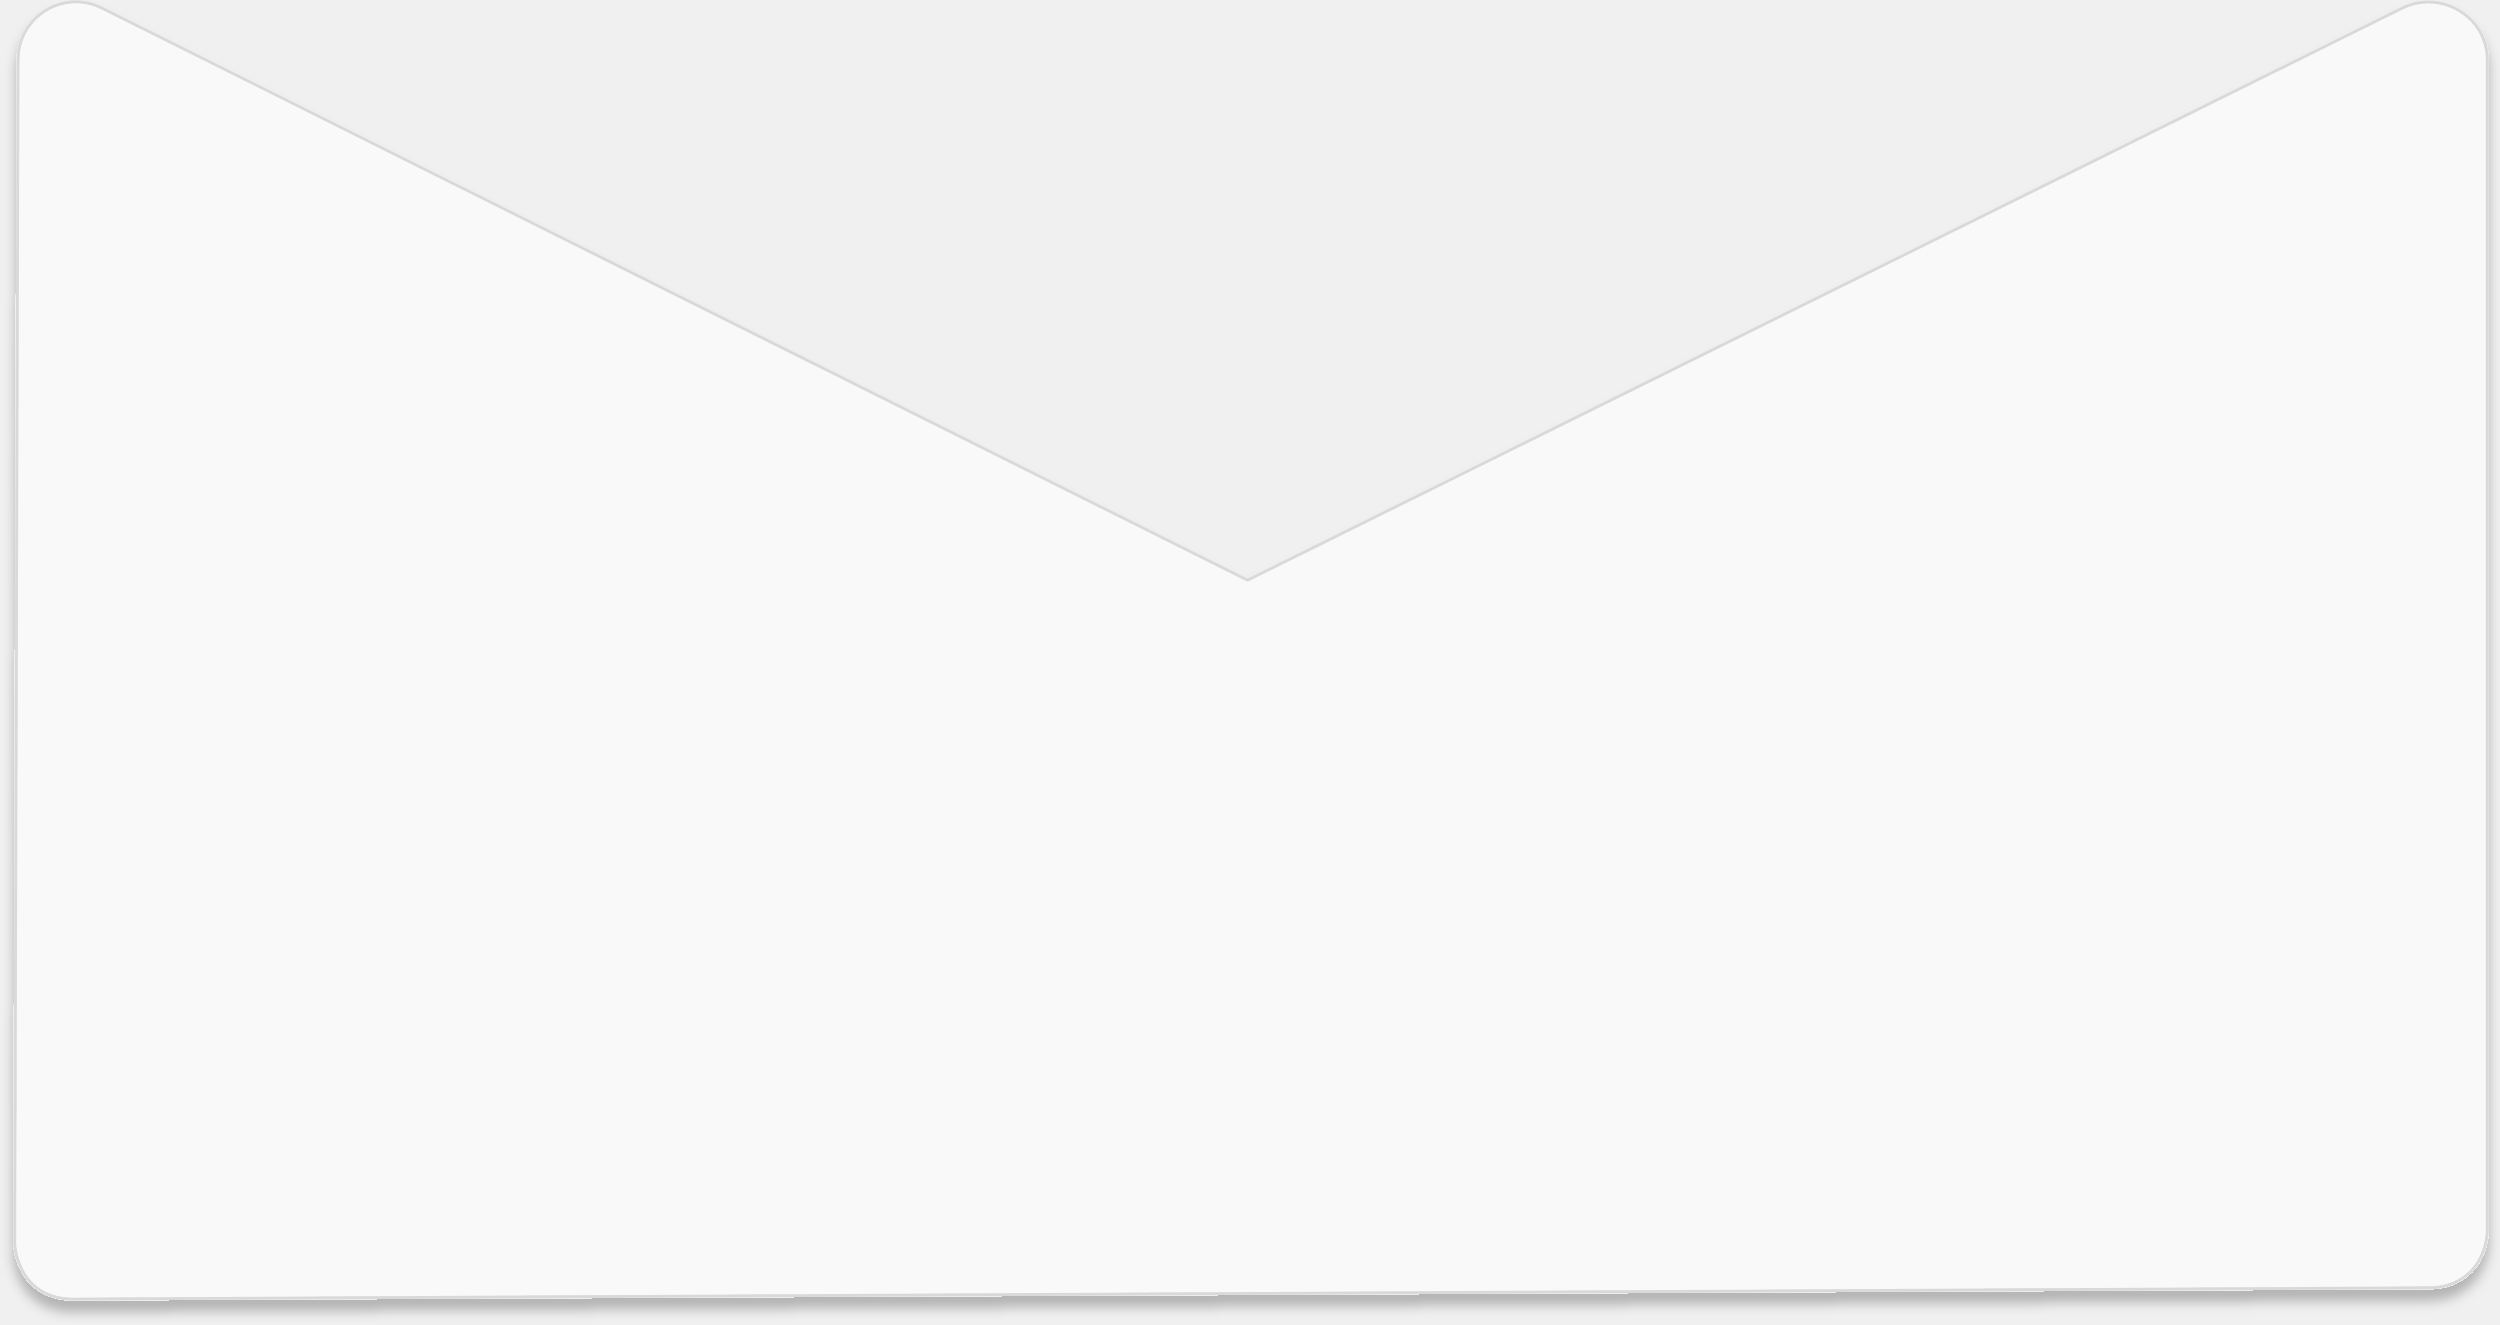
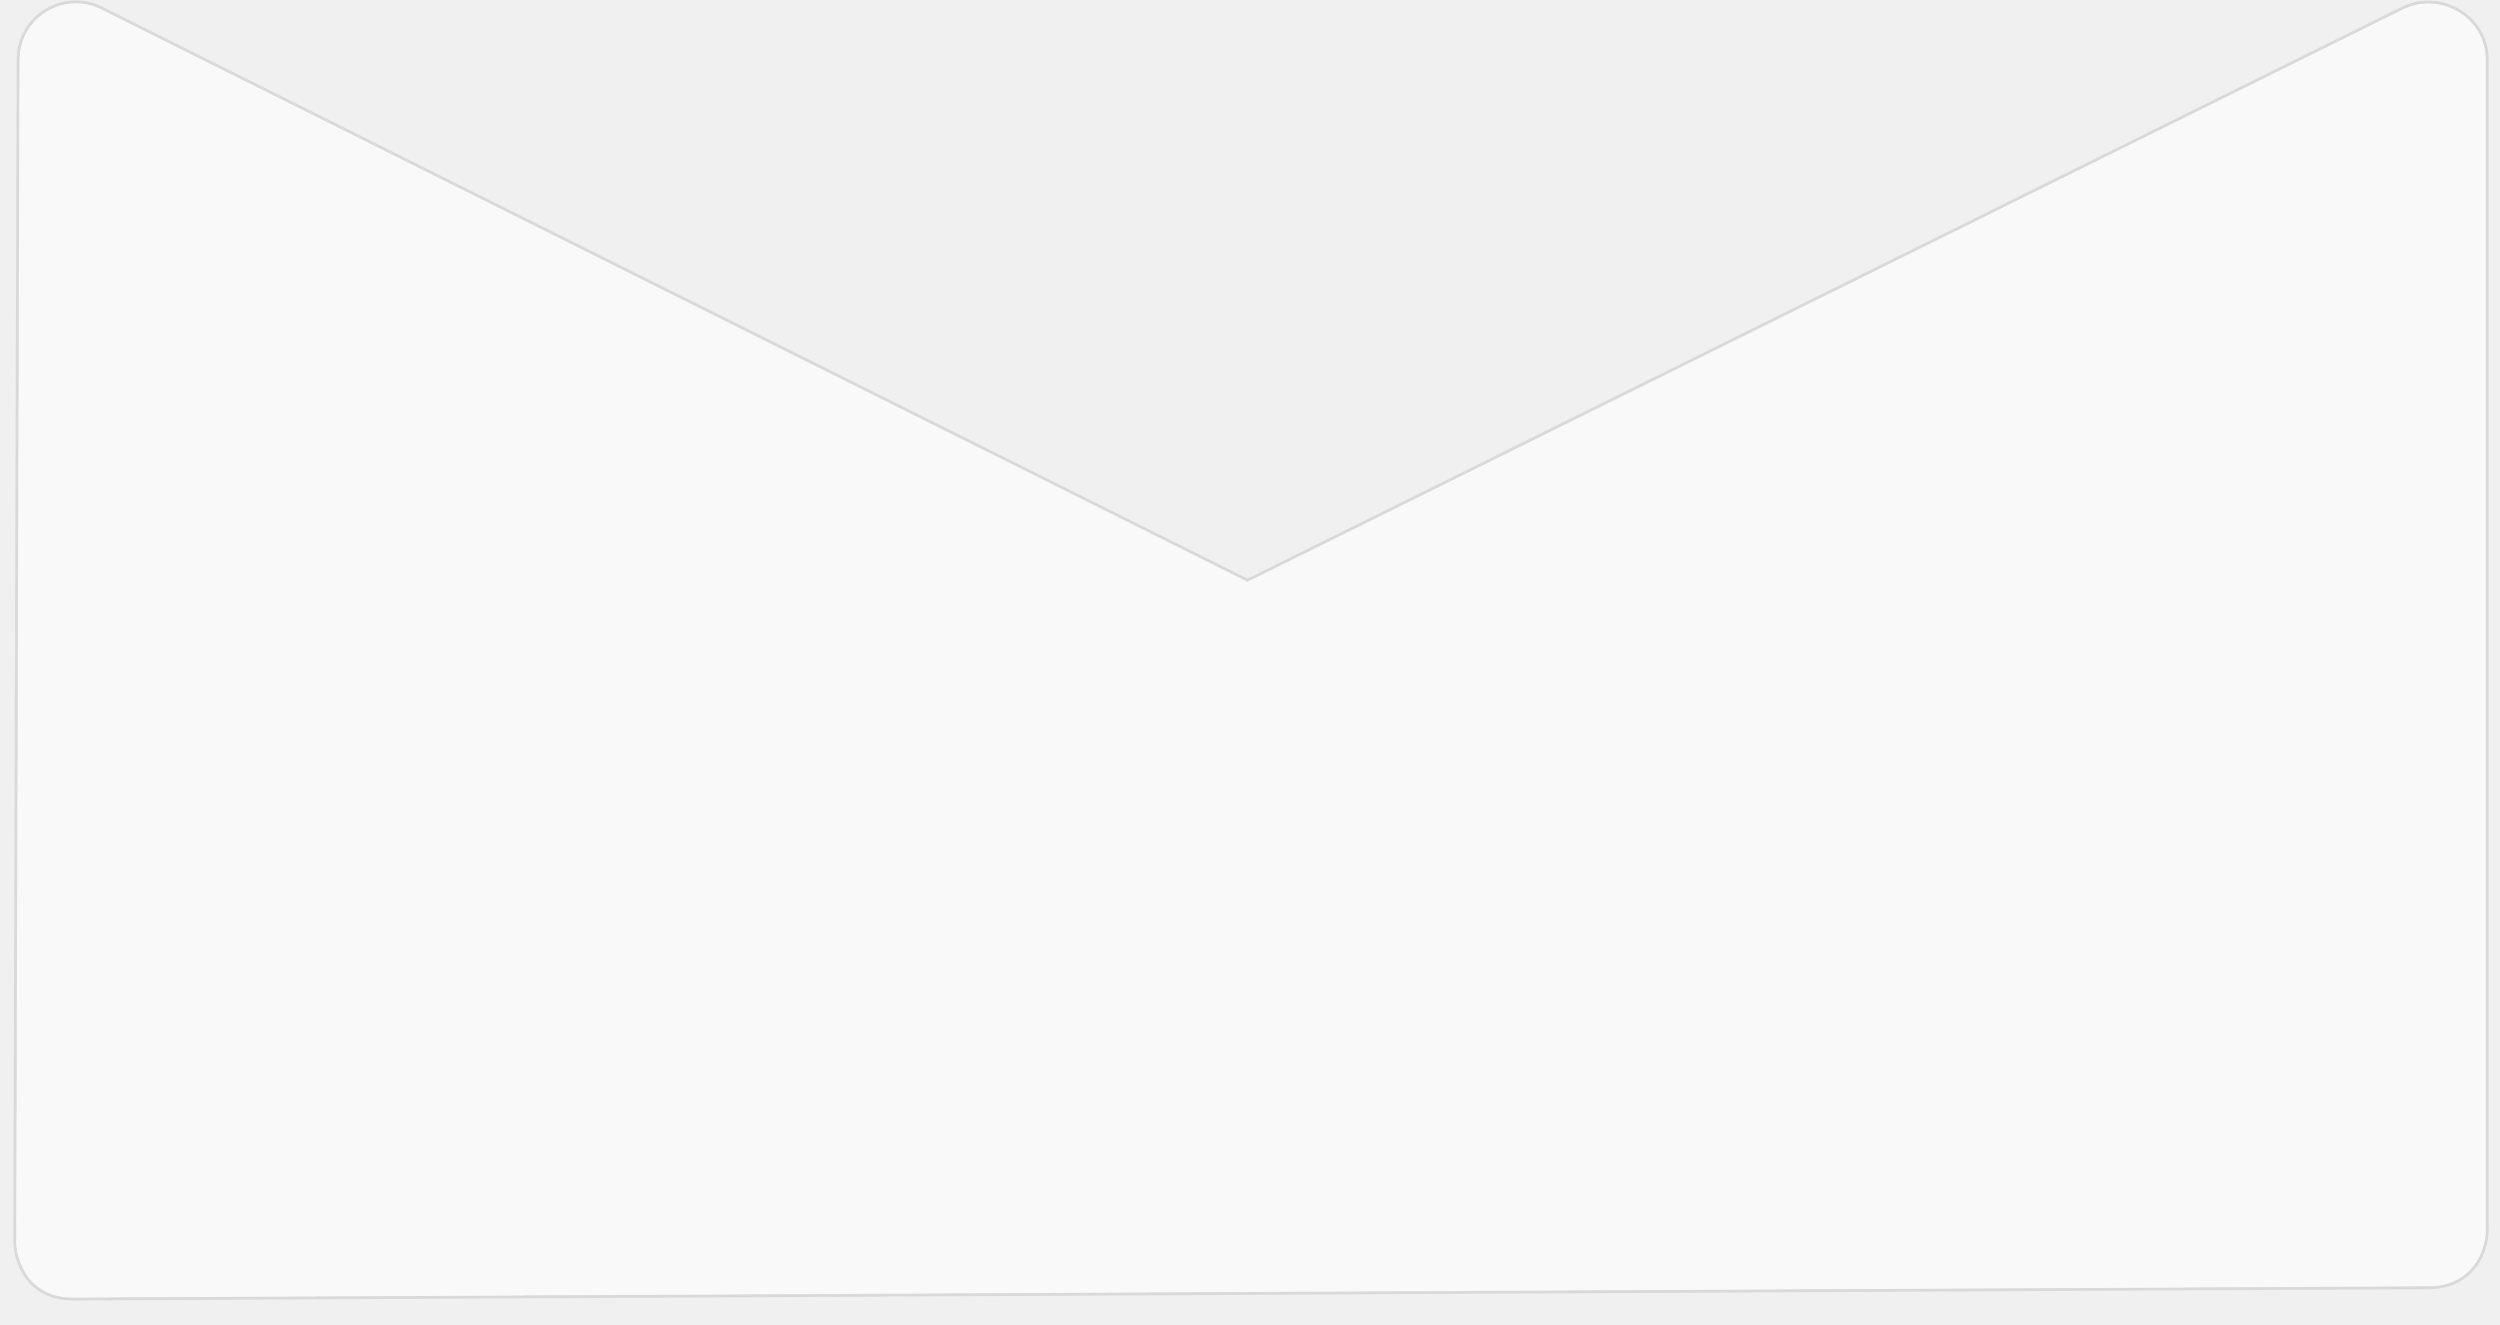
<svg xmlns="http://www.w3.org/2000/svg" width="774" height="410" viewBox="0 0 774 410" fill="none">
  <g filter="url(#filter0_d_297_20)">
    <mask id="path-1-outside-1_297_20" maskUnits="userSpaceOnUse" x="4" y="0" width="767" height="403" fill="black">
      <rect fill="white" x="4" width="767" height="403" />
      <path fill-rule="evenodd" clip-rule="evenodd" d="M6.031 18.44C6.067 5.475 19.719 -2.933 31.314 2.869L386.236 180.105L744 2.869C755.622 -2.793 769.651 5.512 769.615 18.44L769.615 380.84C769.609 382.956 769.226 384.984 768.531 386.859C766.499 393.149 760.738 398.258 752.148 398.257L22.465 401.758C14.329 401.758 9.007 397.563 6.612 391.63C5.571 389.385 4.993 386.881 5 384.242L6.031 18.44Z" />
    </mask>
    <path fill-rule="evenodd" clip-rule="evenodd" d="M6.031 18.44C6.067 5.475 19.719 -2.933 31.314 2.869L386.236 180.105L744 2.869C755.622 -2.793 769.651 5.512 769.615 18.44L769.615 380.84C769.609 382.956 769.226 384.984 768.531 386.859C766.499 393.149 760.738 398.258 752.148 398.257L22.465 401.758C14.329 401.758 9.007 397.563 6.612 391.63C5.571 389.385 4.993 386.881 5 384.242L6.031 18.44Z" fill="#FBFBFB" fill-opacity="0.8" shape-rendering="crispEdges" />
    <path d="M31.314 2.869L30.923 3.65L30.924 3.65L31.314 2.869ZM6.031 18.44L5.157 18.437L6.031 18.44ZM386.236 180.105L385.845 180.886L386.234 181.08L386.623 180.887L386.236 180.105ZM744 2.869L743.617 2.084L743.612 2.086L744 2.869ZM769.615 18.44L768.741 18.437V18.44H769.615ZM769.615 380.84L770.488 380.842V380.84H769.615ZM768.531 386.859L767.712 386.556L767.706 386.573L767.7 386.591L768.531 386.859ZM752.148 398.257L752.148 397.384L752.143 397.384L752.148 398.257ZM22.465 401.758V402.632L22.47 402.632L22.465 401.758ZM6.612 391.63L7.422 391.303L7.413 391.283L7.404 391.263L6.612 391.63ZM5 384.242L5.873 384.245L5 384.242ZM31.704 2.088C19.53 -4.004 5.196 4.824 5.157 18.437L6.904 18.442C6.939 6.125 19.908 -1.862 30.923 3.65L31.704 2.088ZM386.626 179.323L31.704 2.087L30.924 3.65L385.845 180.886L386.626 179.323ZM743.612 2.086L385.848 179.322L386.623 180.887L744.388 3.651L743.612 2.086ZM770.488 18.442C770.527 4.828 755.785 -3.844 743.617 2.084L744.383 3.654C755.46 -1.743 768.776 6.195 768.741 18.437L770.488 18.442ZM770.488 380.84L770.488 18.44H768.741L768.741 380.84H770.488ZM769.35 387.163C770.081 385.192 770.482 383.063 770.488 380.842L768.741 380.837C768.736 382.849 768.372 384.775 767.712 386.556L769.35 387.163ZM752.147 399.131C761.133 399.131 767.218 393.763 769.362 387.128L767.7 386.591C765.779 392.536 760.343 397.384 752.148 397.384L752.147 399.131ZM22.47 402.632L752.152 399.131L752.143 397.384L22.461 400.885L22.47 402.632ZM5.802 391.957C8.33 398.219 13.972 402.632 22.465 402.632V400.885C14.687 400.885 9.684 396.908 7.422 391.303L5.802 391.957ZM4.127 384.24C4.119 387.009 4.726 389.639 5.819 391.997L7.404 391.263C6.416 389.131 5.866 386.753 5.873 384.245L4.127 384.24ZM5.157 18.437L4.127 384.24L5.873 384.245L6.904 18.442L5.157 18.437Z" fill="#D9D9D9" fill-opacity="0.99" mask="url(#path-1-outside-1_297_20)" />
  </g>
  <defs>
-     <filter id="filter0_d_297_20" x="0.633" y="0.125" width="773.348" height="409.493" filterUnits="userSpaceOnUse" color-interpolation-filters="sRGB">
+     <filter id="filter0_d_300_20" x="0.633" y="0.125" width="773.348" height="409.493" filterUnits="userSpaceOnUse" color-interpolation-filters="sRGB">
      <feFlood flood-opacity="0" result="BackgroundImageFix" />
      <feColorMatrix in="SourceAlpha" type="matrix" values="0 0 0 0 0 0 0 0 0 0 0 0 0 0 0 0 0 0 127 0" result="hardAlpha" />
      <feOffset dy="3.493" />
      <feGaussianBlur stdDeviation="1.747" />
      <feComposite in2="hardAlpha" operator="out" />
      <feColorMatrix type="matrix" values="0 0 0 0 0 0 0 0 0 0 0 0 0 0 0 0 0 0 0.25 0" />
      <feBlend mode="normal" in2="BackgroundImageFix" result="effect1_dropShadow_297_20" />
      <feBlend mode="normal" in="SourceGraphic" in2="effect1_dropShadow_297_20" result="shape" />
    </filter>
  </defs>
</svg>
